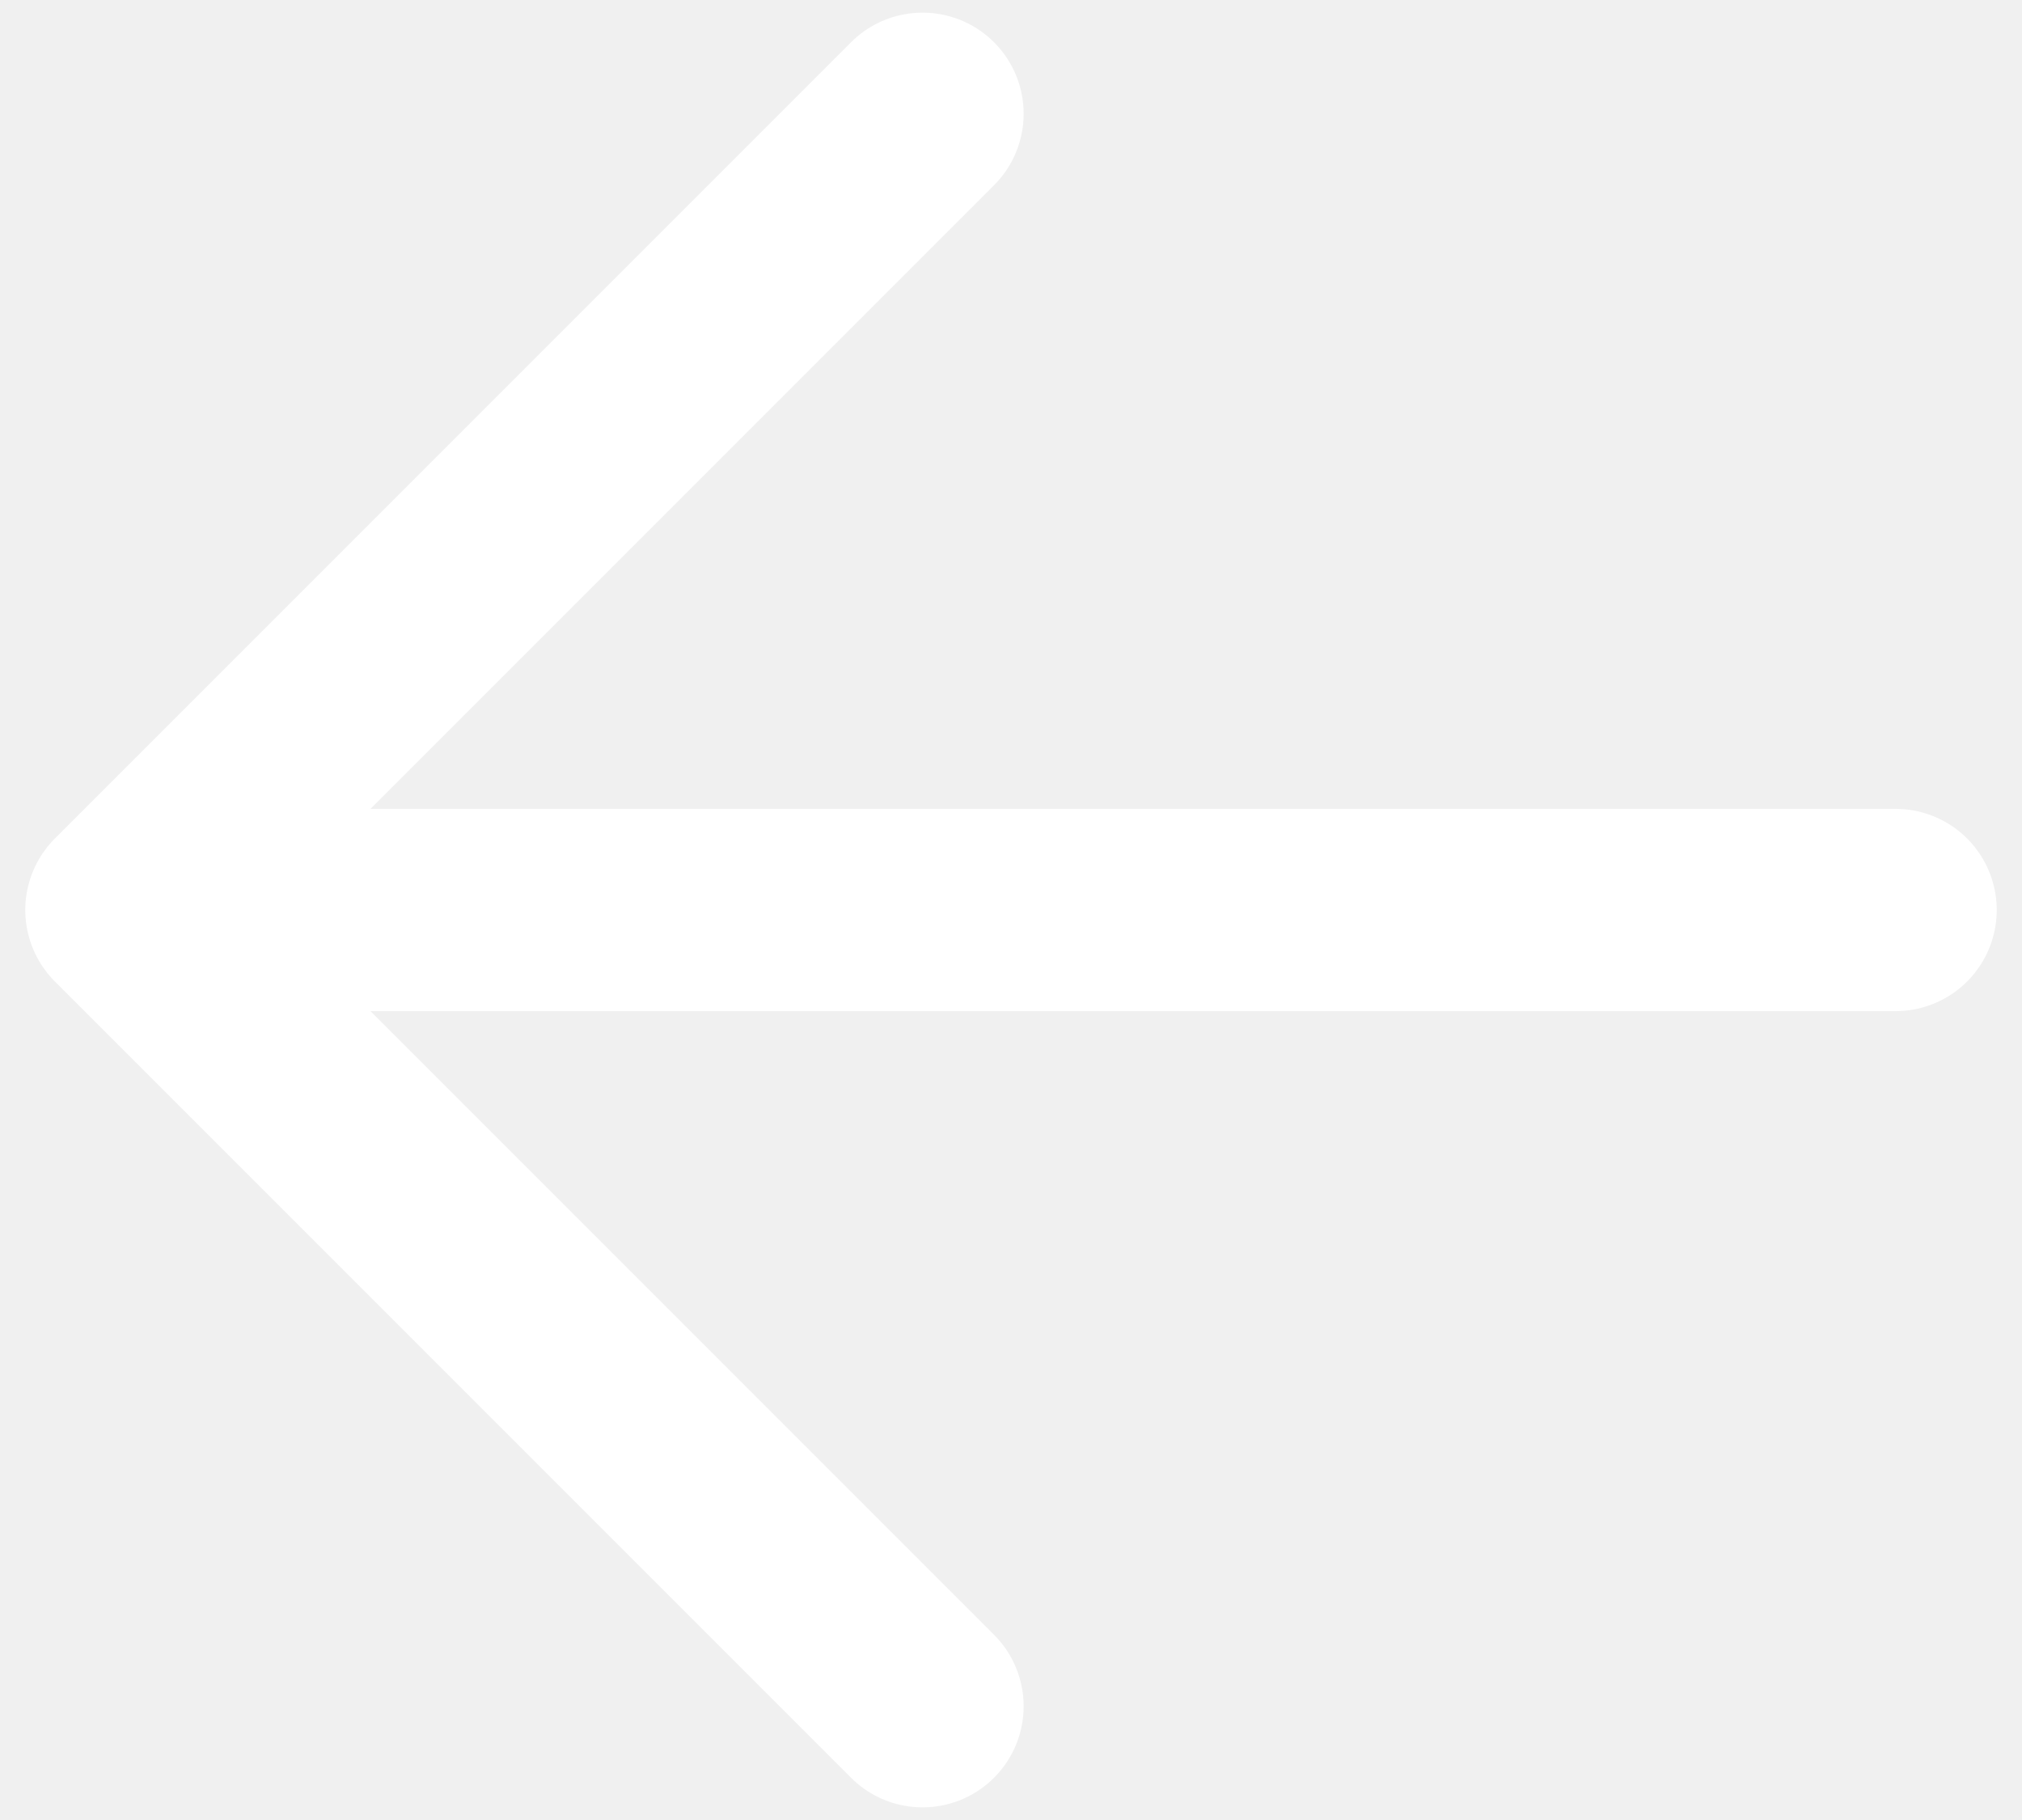
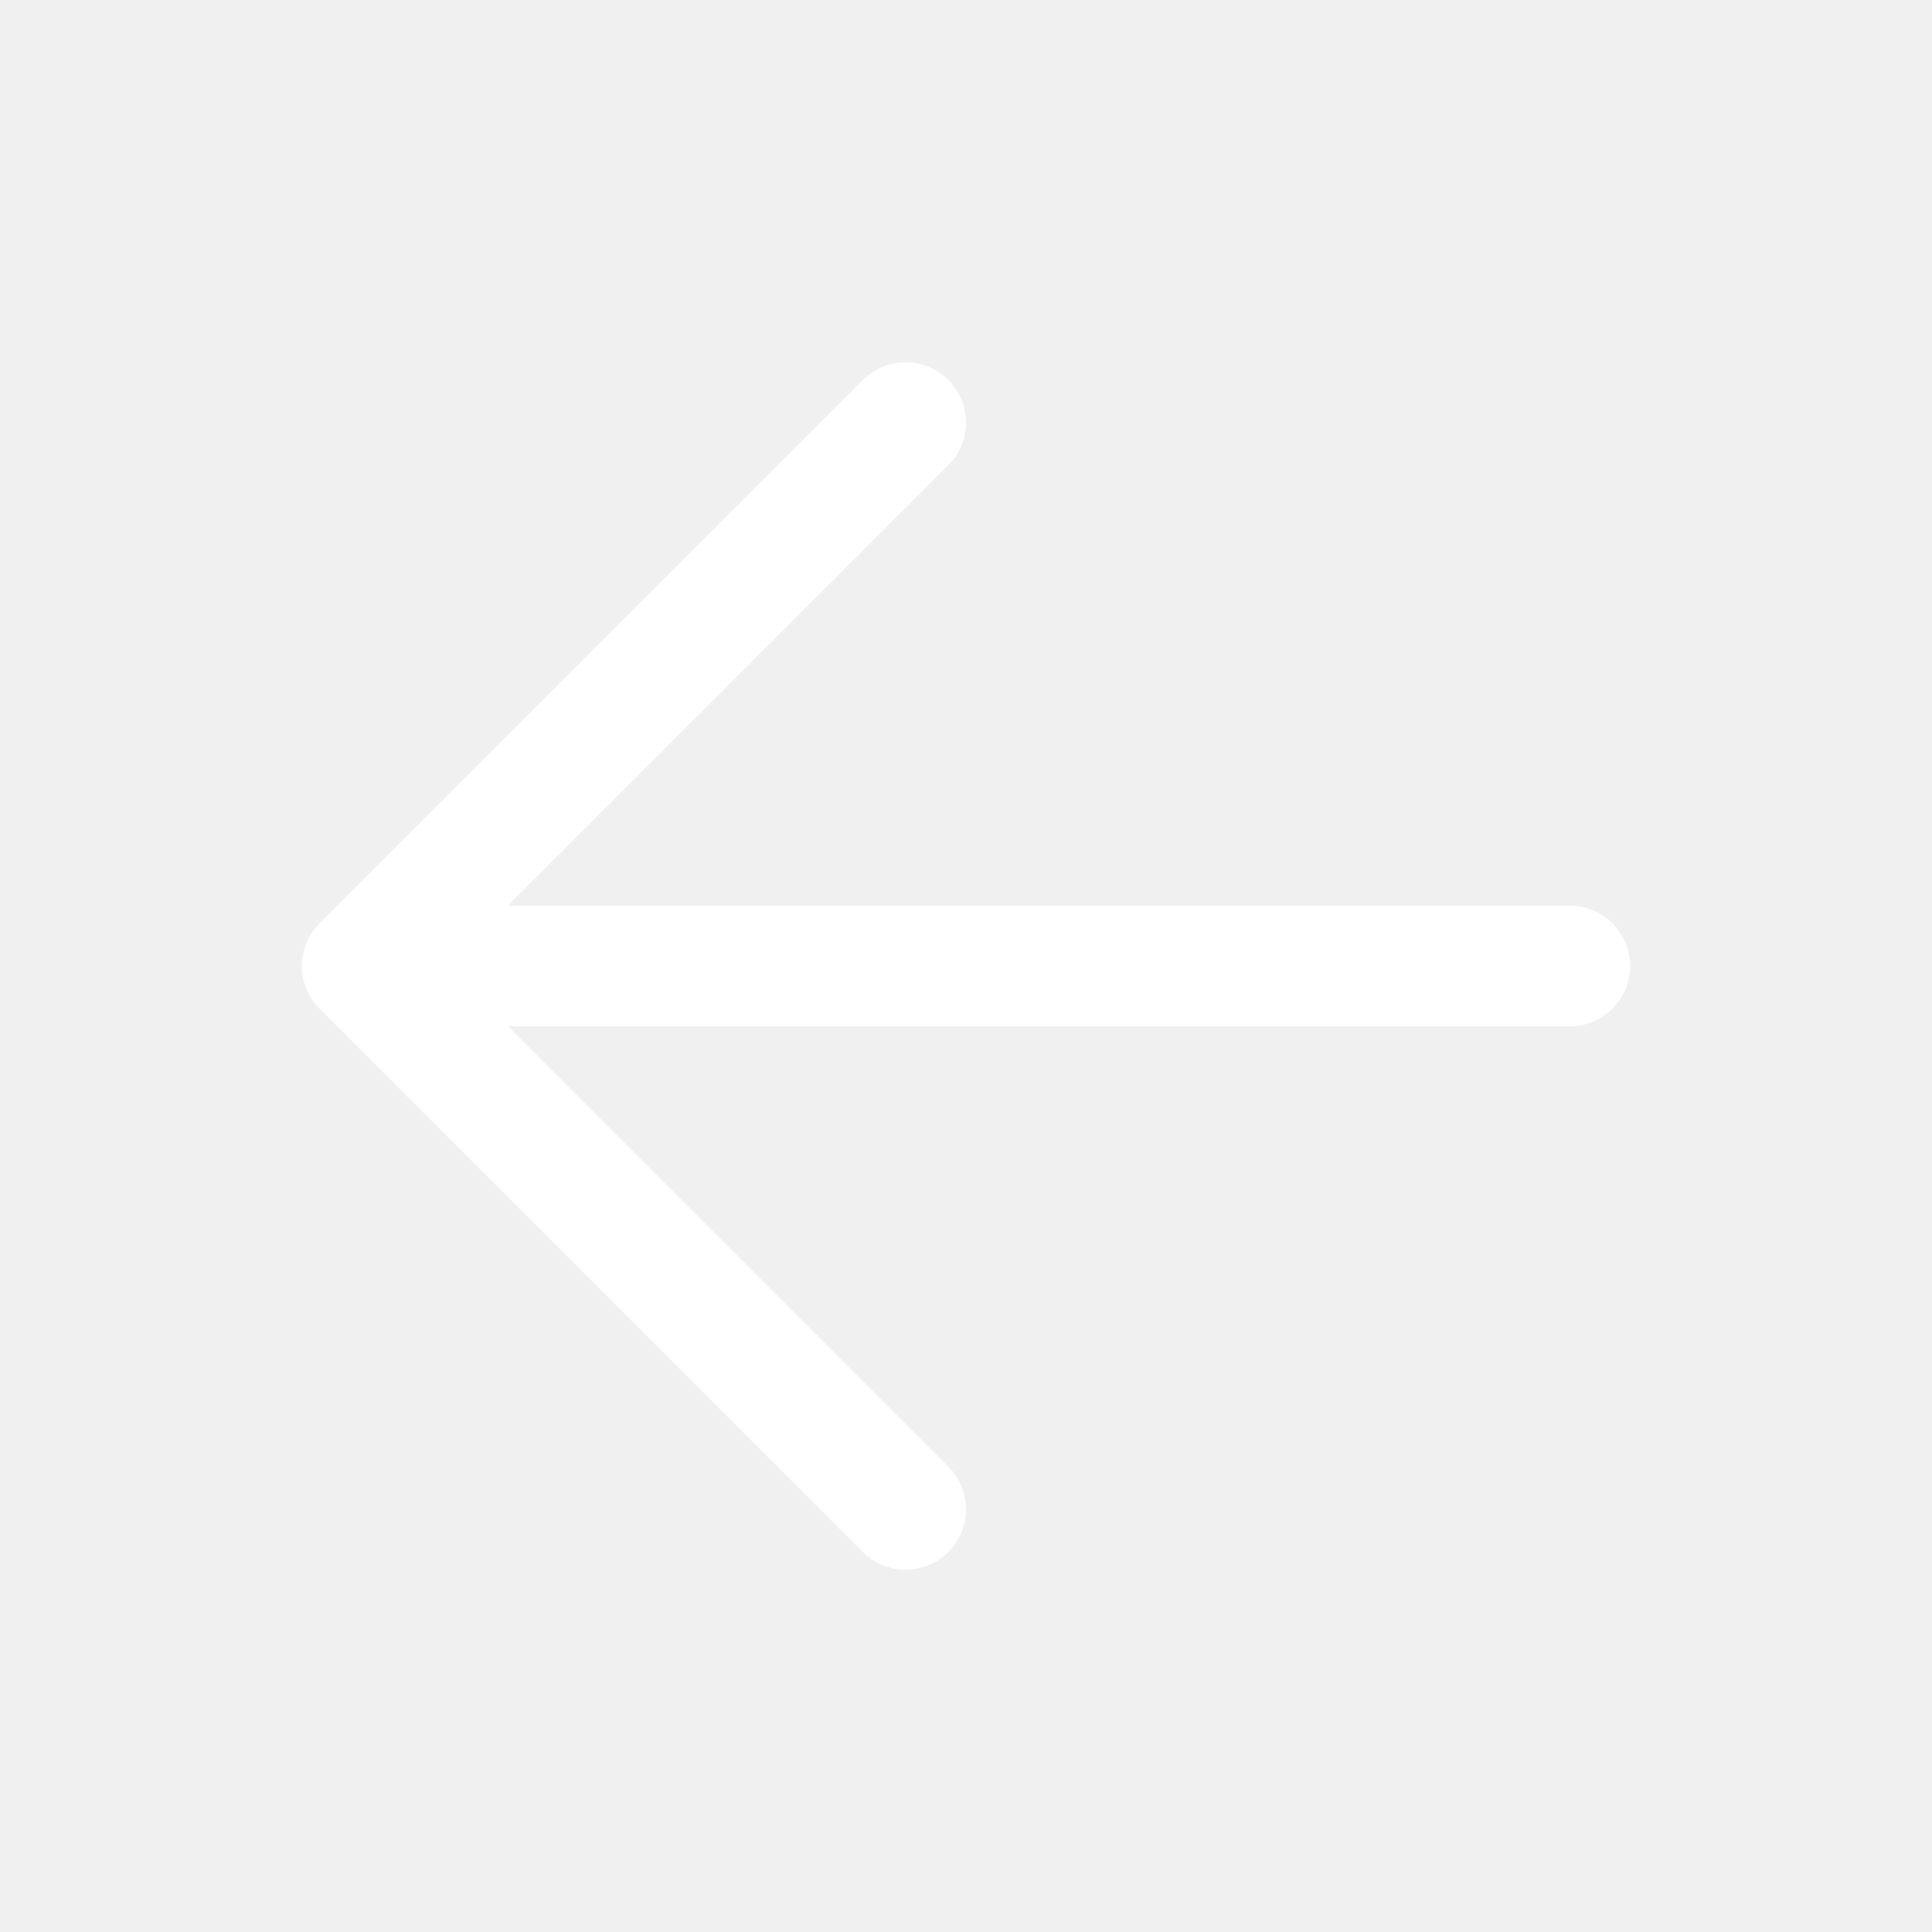
- <svg xmlns="http://www.w3.org/2000/svg" width="20" height="18" viewBox="0 0 20 18" fill="none">
-   <path d="M18.75 9L1.25 9M1.25 9L9.125 16.875M1.25 9L9.125 1.125" stroke="white" stroke-width="2" stroke-linecap="round" stroke-linejoin="round" />
+ <svg xmlns="http://www.w3.org/2000/svg" width="24" height="24" viewBox="0 0 24 24" fill="none">
+   <path d="M19.5 12L4.5 12M4.5 12L11.25 18.75M4.5 12L11.25 5.25" stroke="white" stroke-width="1.5" stroke-linecap="round" stroke-linejoin="round" />
</svg>
